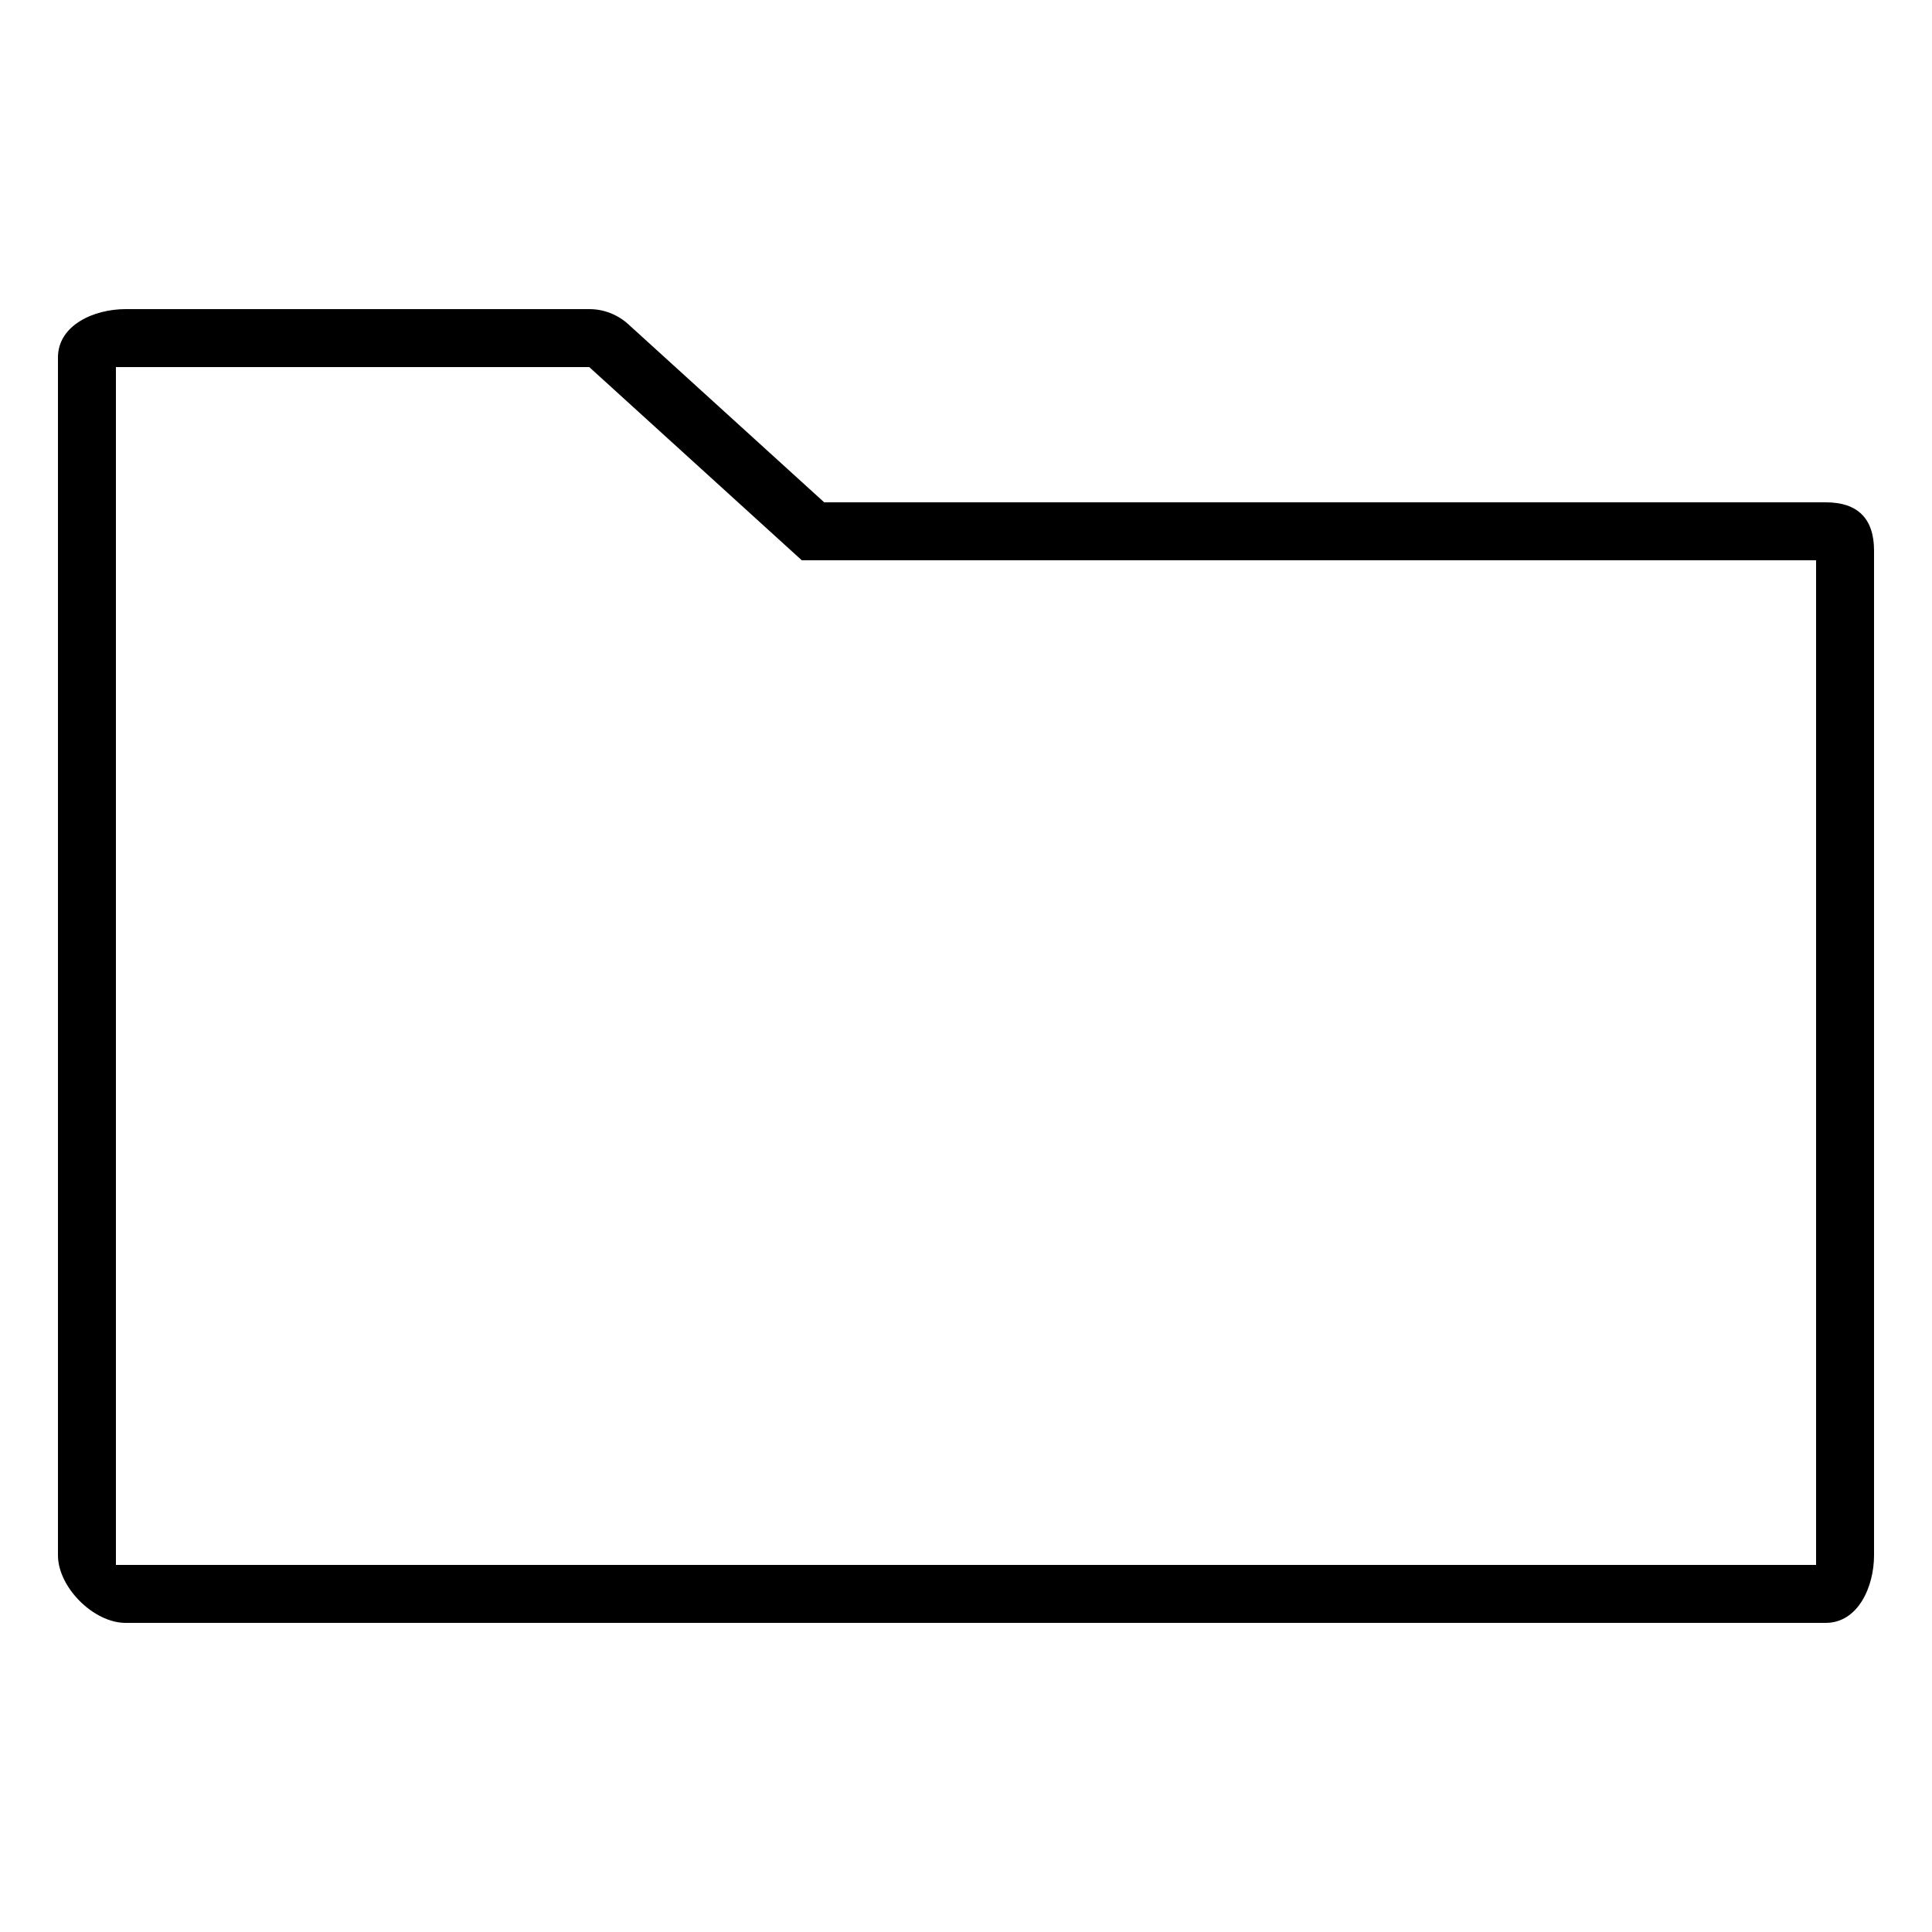
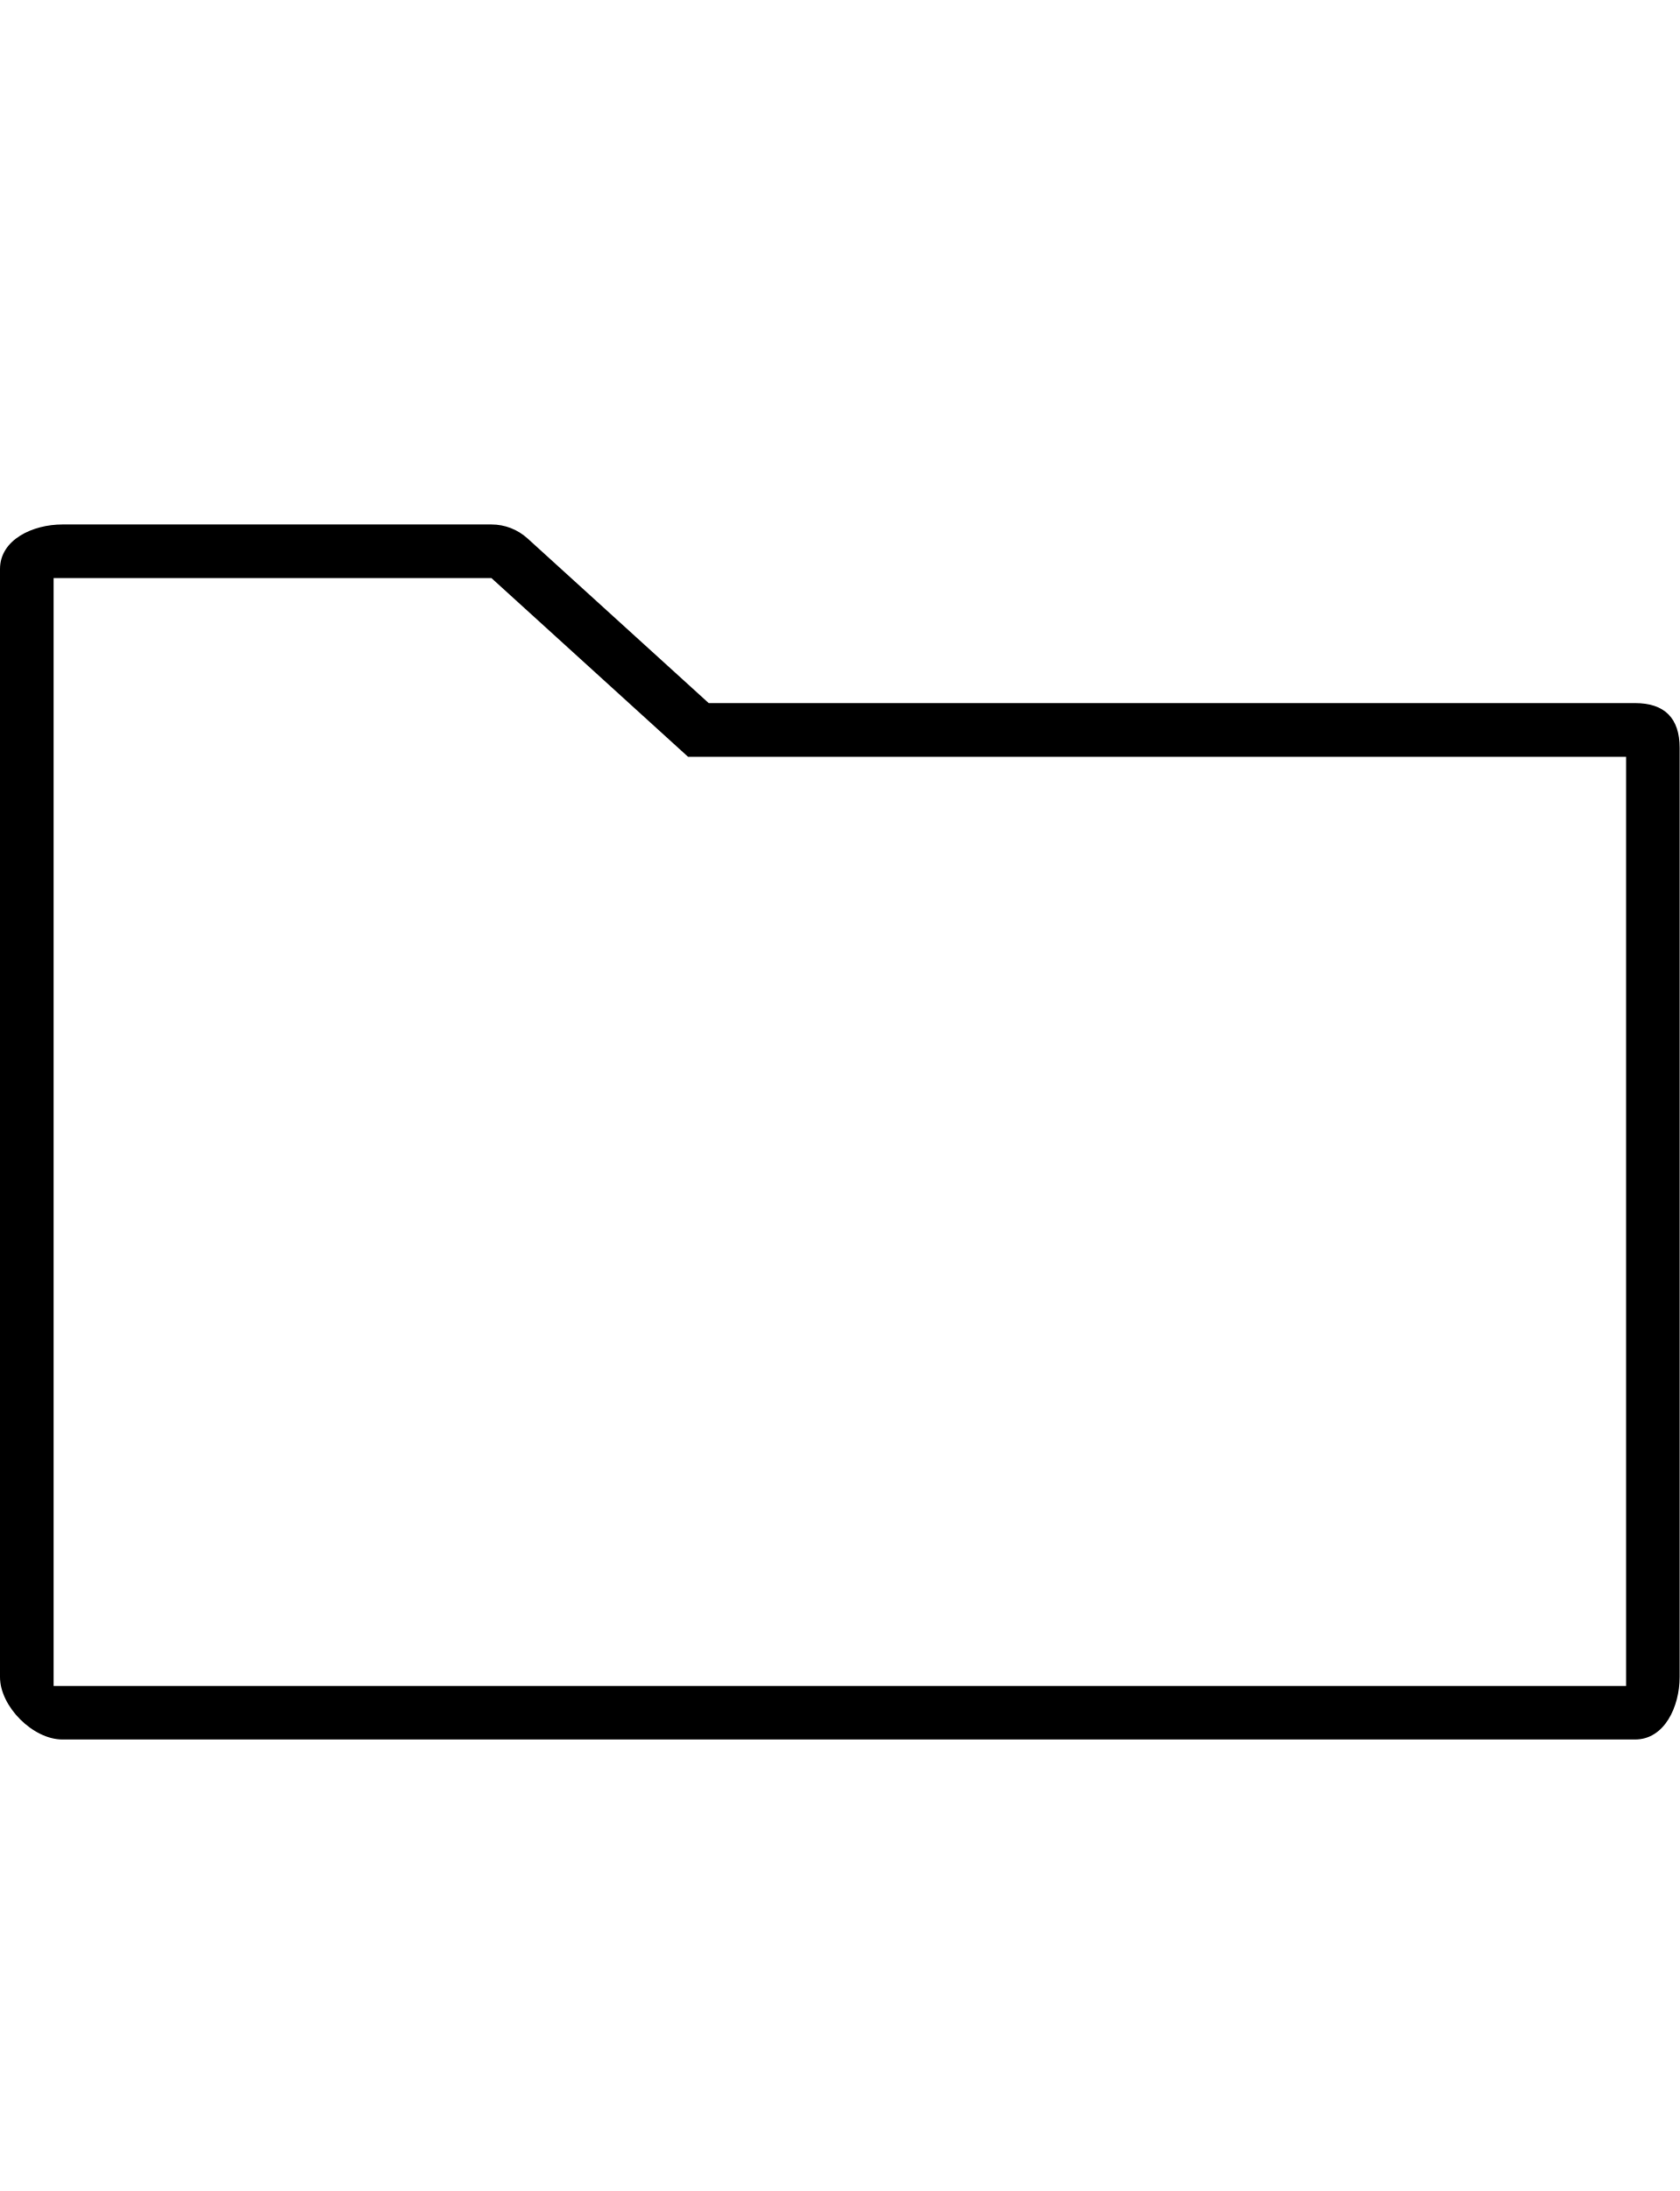
- <svg xmlns="http://www.w3.org/2000/svg" version="1.1" id="Your_Icon" x="0px" y="0px" width="100px" height="100px" viewBox="0 0 100 100" enable-background="new 0 0 100 100" xml:space="preserve">
-   <path d="M30.5,19l11,10H94v52H6V19h24 M30.5,16h-24C4.843,16,3,16.843,3,18.5v62C3,82.157,4.843,84,6.5,84h88  c1.657,0,2.5-1.843,2.5-3.5v-52c0-1.657-0.843-2.5-2.5-2.5H42.66l-10.142-9.22C31.966,16.278,31.246,16,30.5,16L30.5,16z" />
+ <svg xmlns="http://www.w3.org/2000/svg" version="1.1" x="0px" y="0px" width="23px" height="30px" viewBox="0 0 23 30" enable-background="new 0 0 23 30" xml:space="preserve">
+   <path fill="#000000" d="M6.729,7.915l2.692,2.447h12.845v12.723H0.734V7.915h5.873 M6.729,7.181H0.856C0.451,7.181,0,7.387,0,7.792  v15.17c0,0.405,0.451,0.856,0.856,0.856h21.532c0.405,0,0.611-0.451,0.611-0.856V10.239c0-0.405-0.206-0.612-0.611-0.612H9.704  L7.223,7.372C7.087,7.249,6.911,7.181,6.729,7.181L6.729,7.181z" />
</svg>
